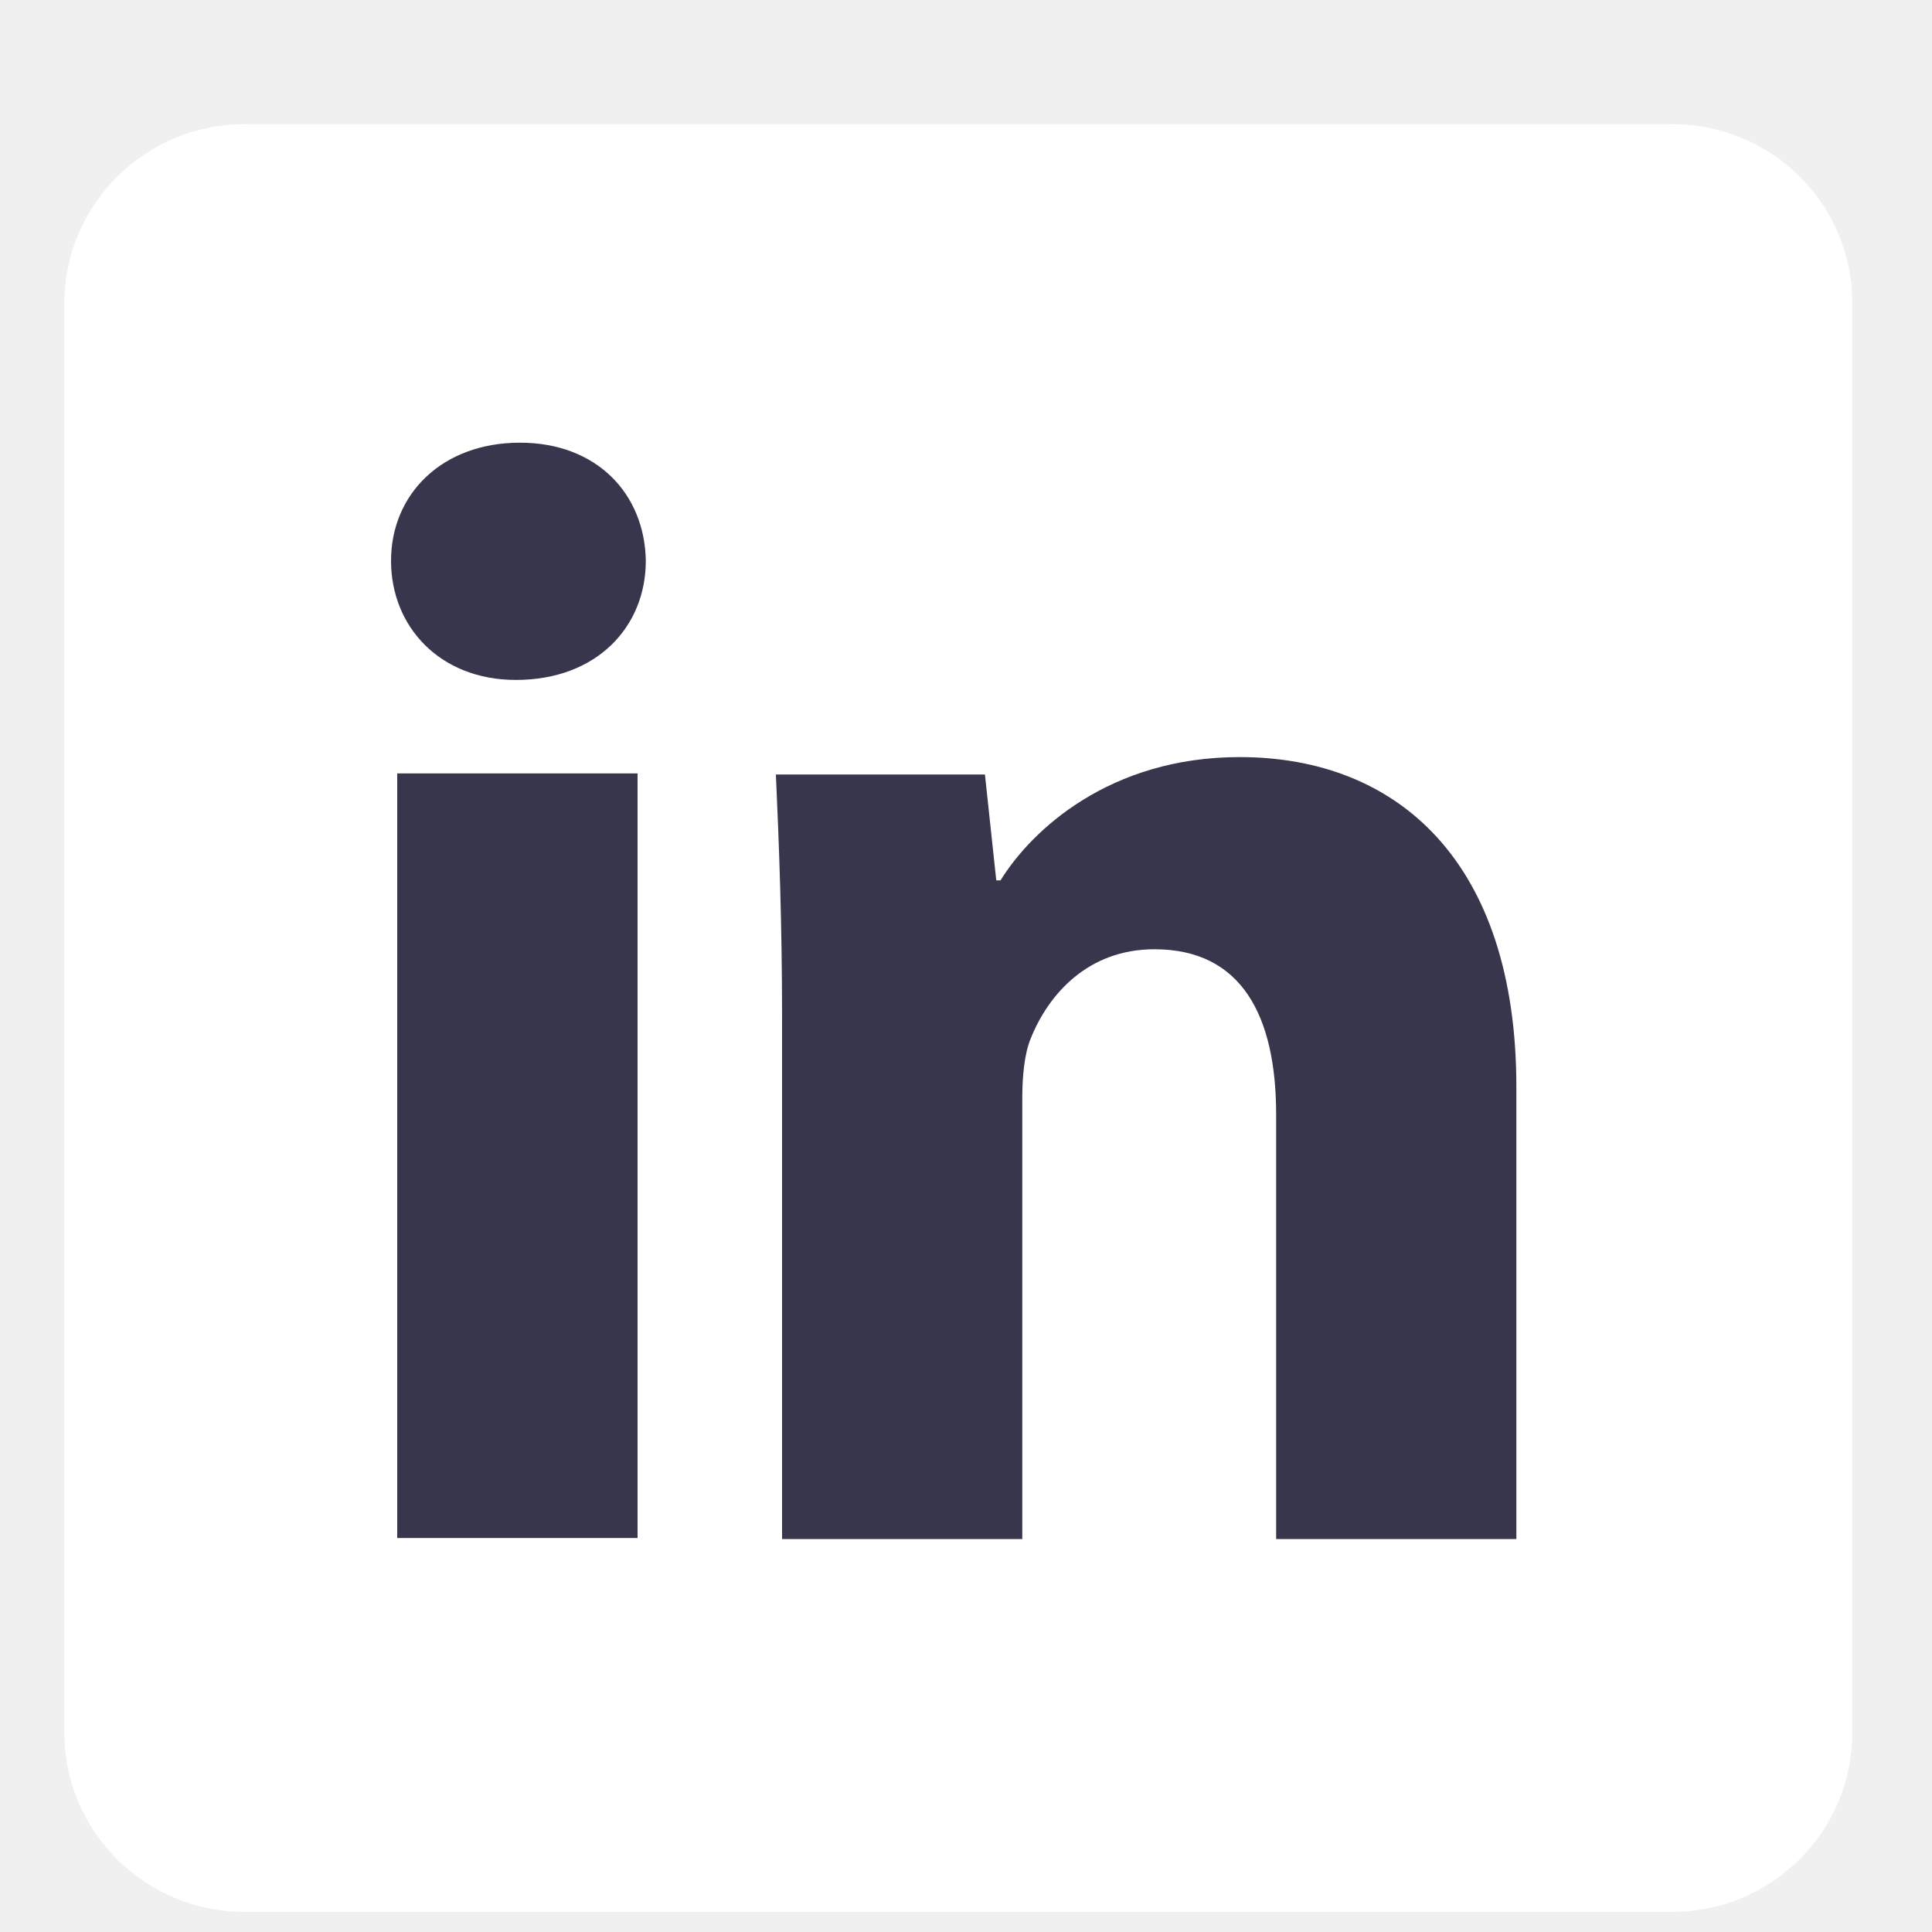
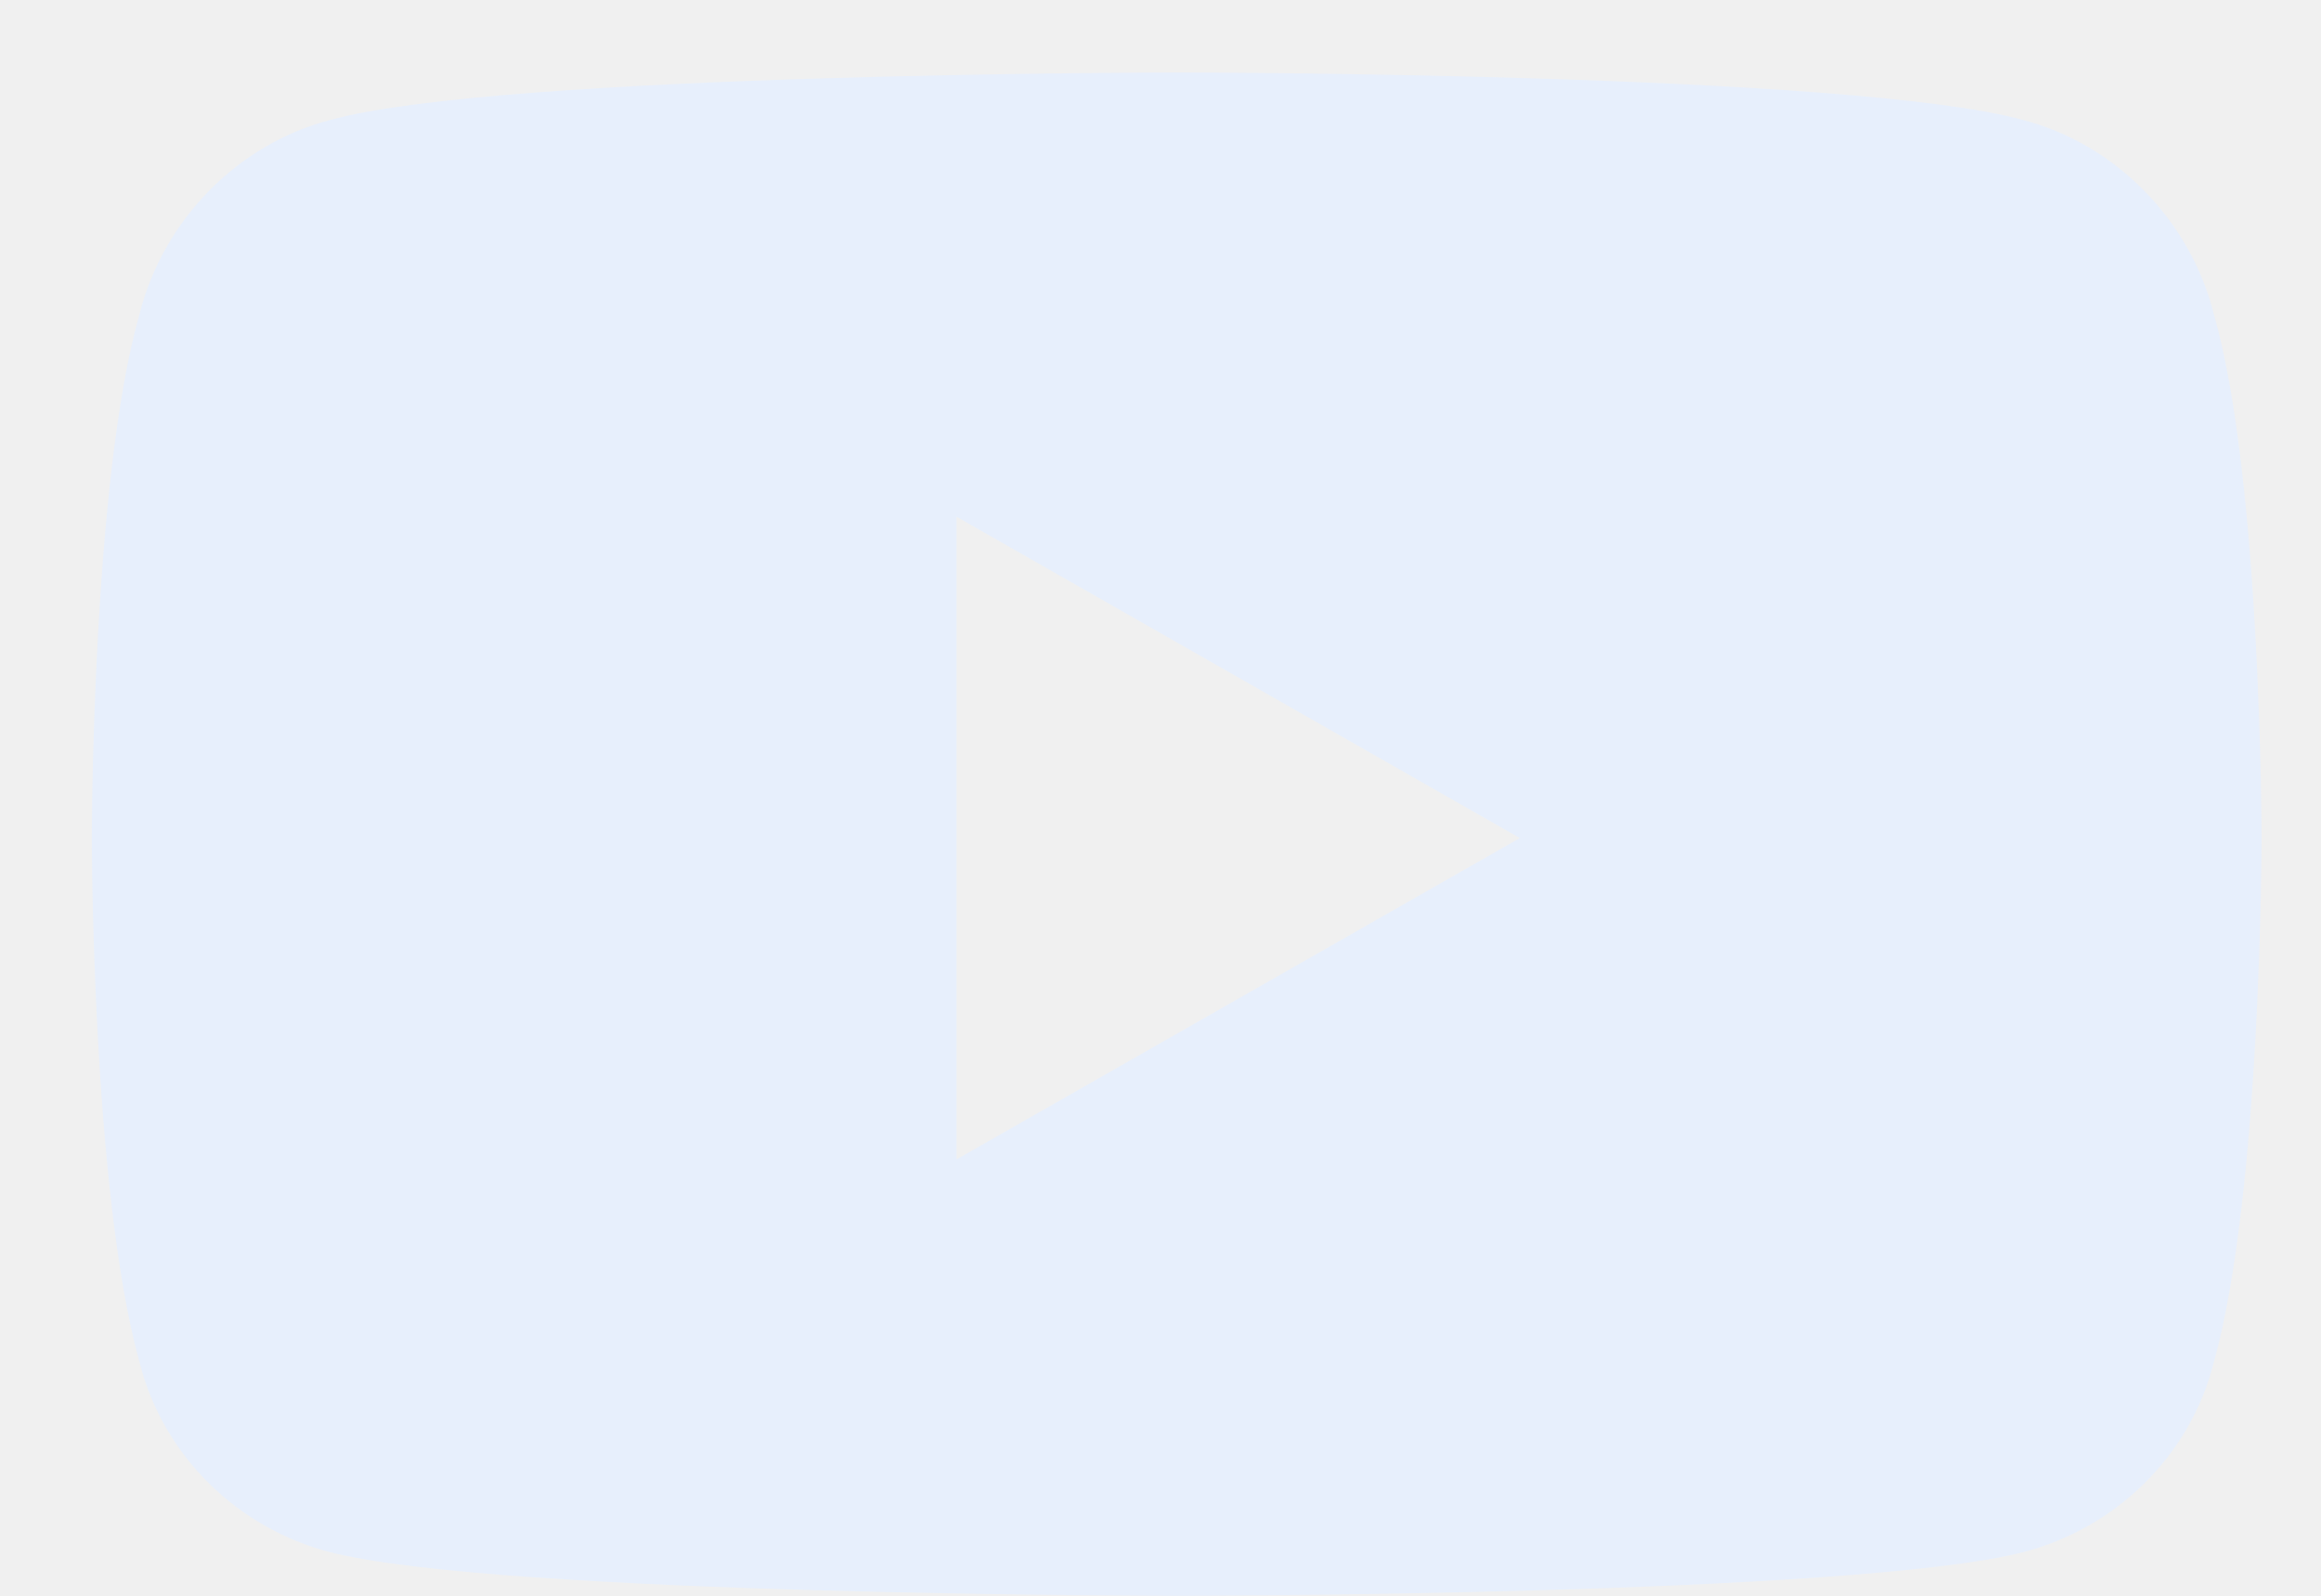
- <svg xmlns="http://www.w3.org/2000/svg" width="15" height="15" viewBox="0 0 15 15" fill="none">
-   <path d="M14.381 13.456C14.381 14.222 13.751 14.844 12.984 14.844H1.897C1.13 14.844 0.5 14.222 0.5 13.456V2.352C0.5 1.586 1.13 0.964 1.897 0.964H12.984C13.759 0.964 14.381 1.586 14.381 2.352V13.456Z" fill="white" />
-   <path d="M5.014 4.354C5.014 4.865 4.635 5.279 4.005 5.279C3.415 5.279 3.036 4.865 3.036 4.354C3.036 3.836 3.432 3.437 4.037 3.437C4.635 3.437 5.006 3.836 5.014 4.354ZM3.084 11.948V6.005H4.95V11.941H3.084V11.948Z" fill="#37364D" />
-   <path d="M6.072 7.904C6.072 7.162 6.048 6.548 6.024 6.013H7.647L7.735 6.835H7.768C8.01 6.444 8.616 5.878 9.625 5.878C10.852 5.878 11.773 6.691 11.773 8.439V11.949H9.908V8.654C9.908 7.888 9.641 7.37 8.963 7.37C8.446 7.37 8.139 7.721 8.002 8.064C7.953 8.183 7.937 8.359 7.937 8.526V11.949H6.072V7.904Z" fill="#37364D" />
+ <svg xmlns="http://www.w3.org/2000/svg" width="16" height="11" viewBox="0 0 16 11" fill="none">
+   <path d="M15.262 2.168C15.59 3.316 15.59 5.777 15.59 5.777C15.59 5.777 15.59 8.211 15.262 9.387C15.098 10.043 14.578 10.535 13.949 10.699C12.773 11 8.125 11 8.125 11C8.125 11 3.449 11 2.273 10.699C1.645 10.535 1.125 10.043 0.961 9.387C0.633 8.211 0.633 5.777 0.633 5.777C0.633 5.777 0.633 3.316 0.961 2.168C1.125 1.512 1.645 0.992 2.273 0.828C3.449 0.5 8.125 0.5 8.125 0.5C8.125 0.5 12.773 0.5 13.949 0.828C14.578 0.992 15.098 1.512 15.262 2.168ZM6.594 7.992L10.477 5.777L6.594 3.562V7.992Z" fill="#E7EFFC" />
</svg>
